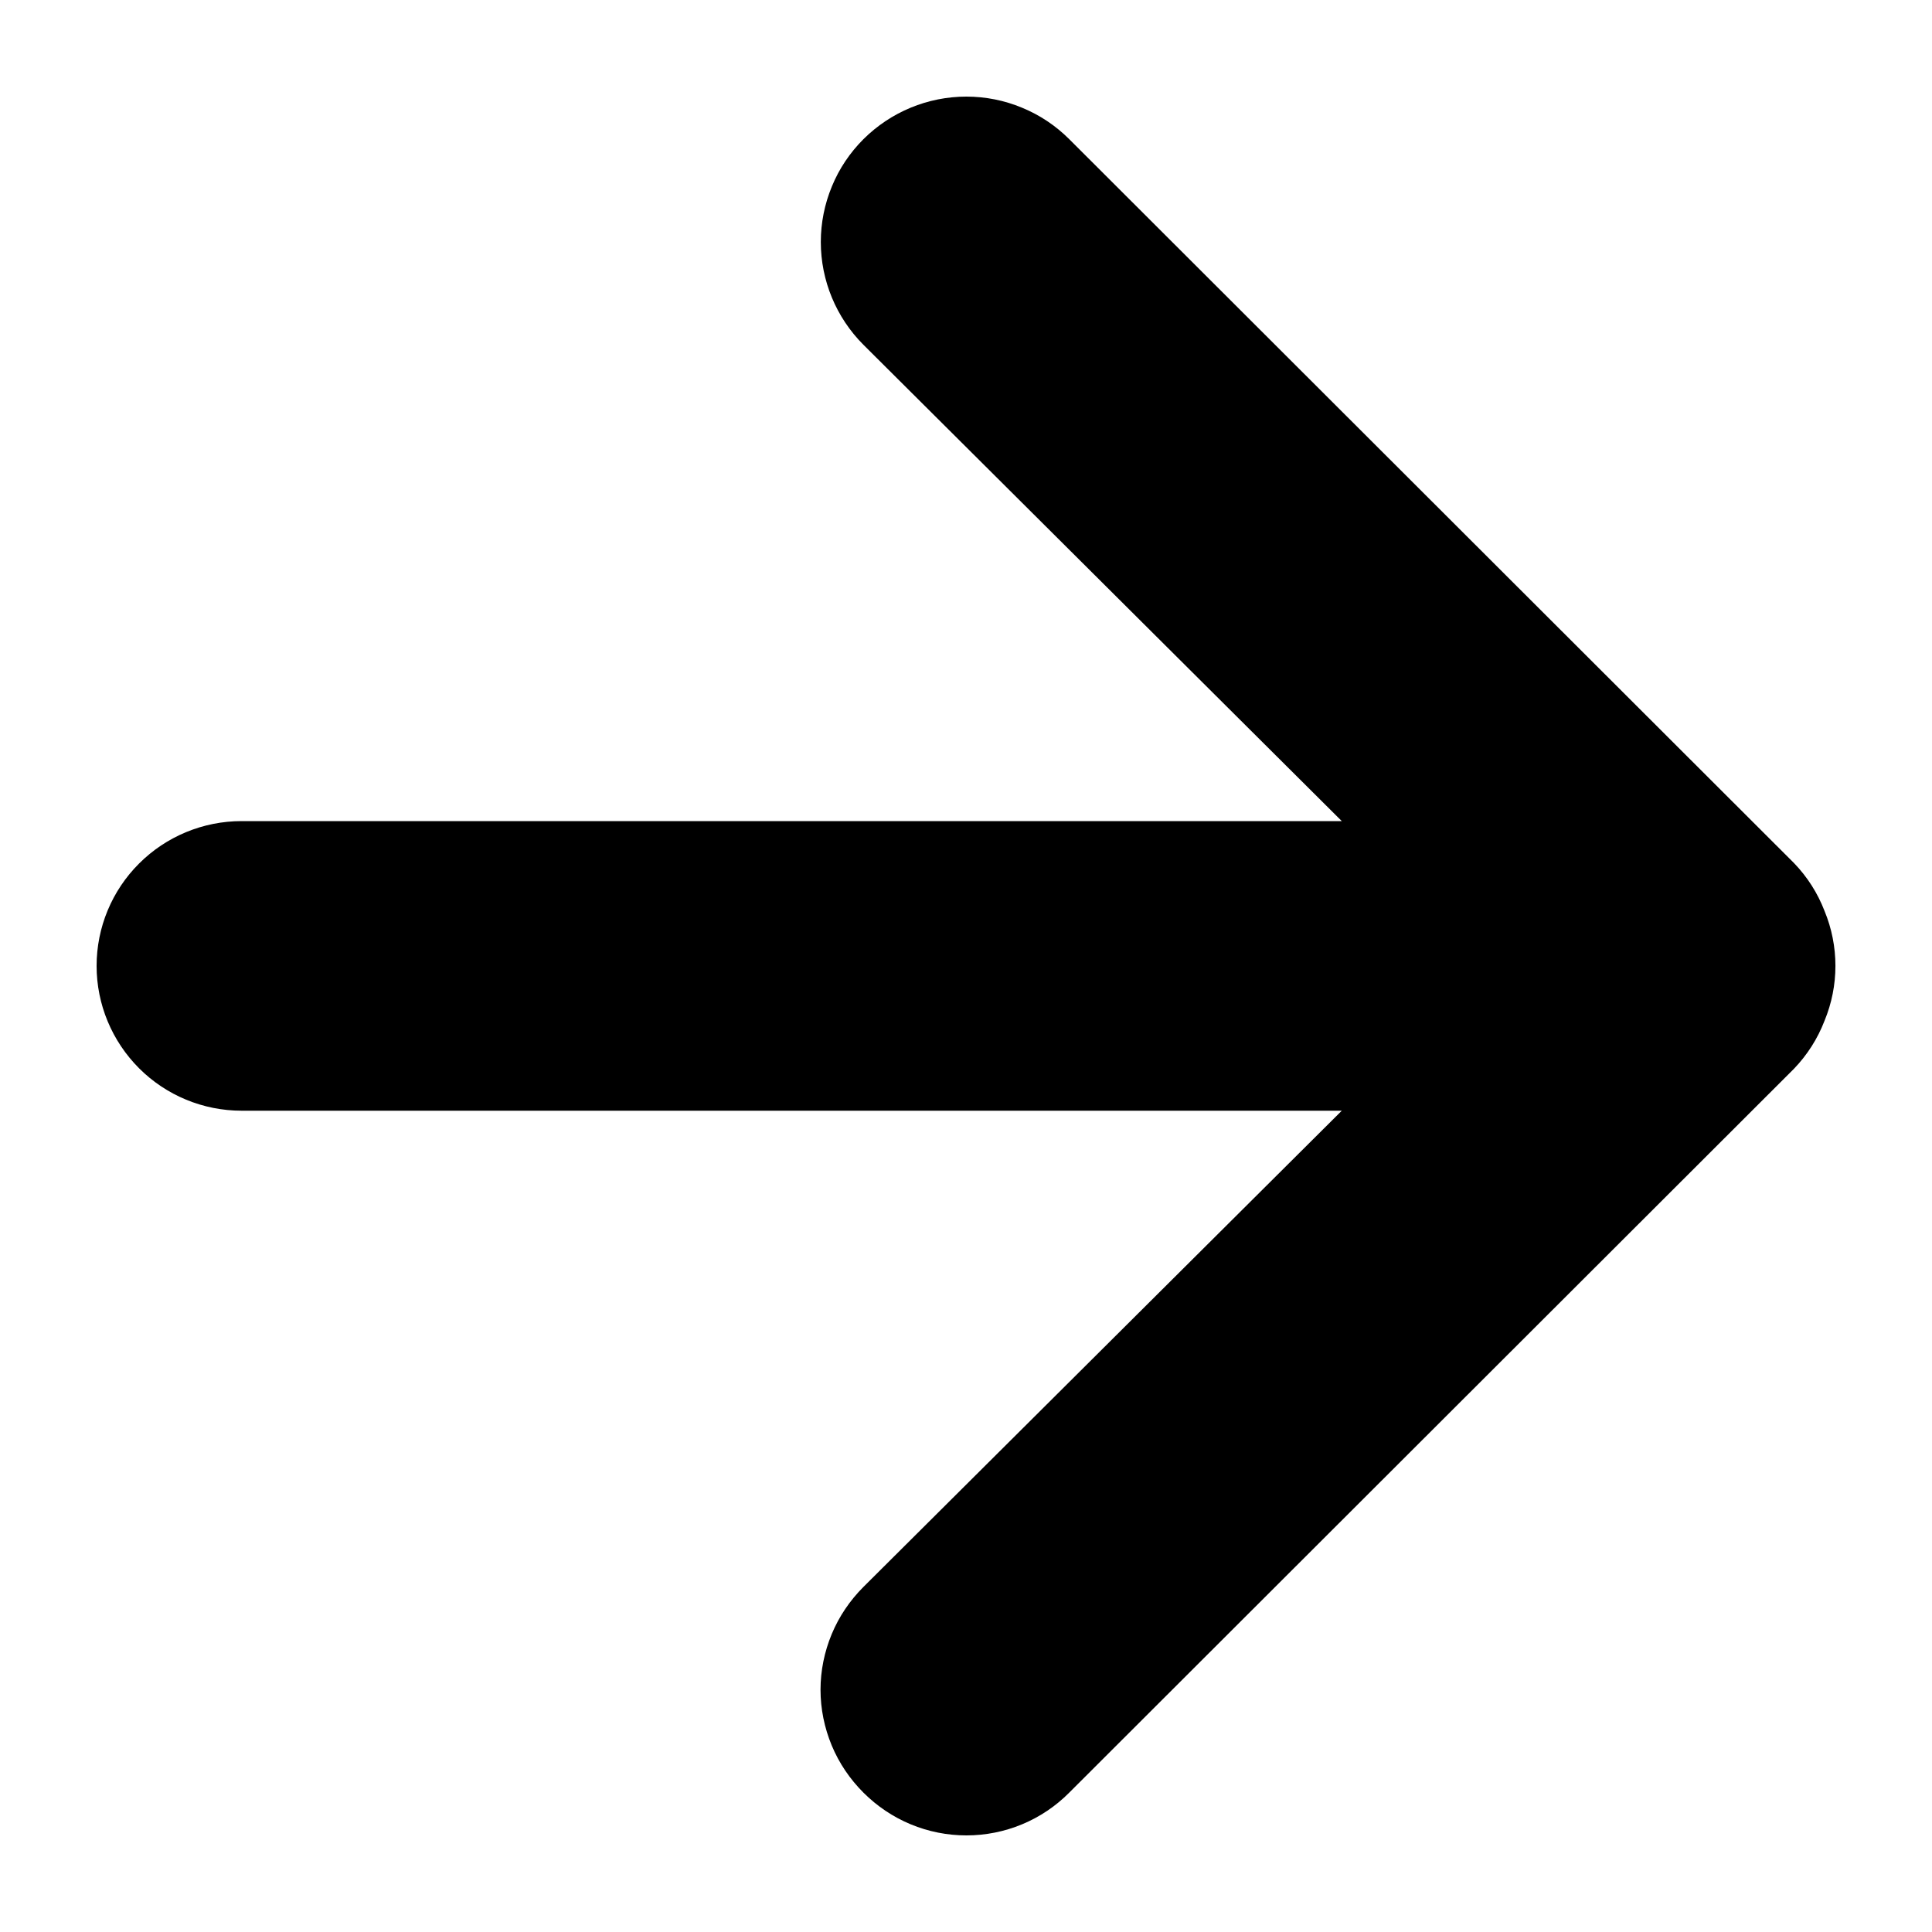
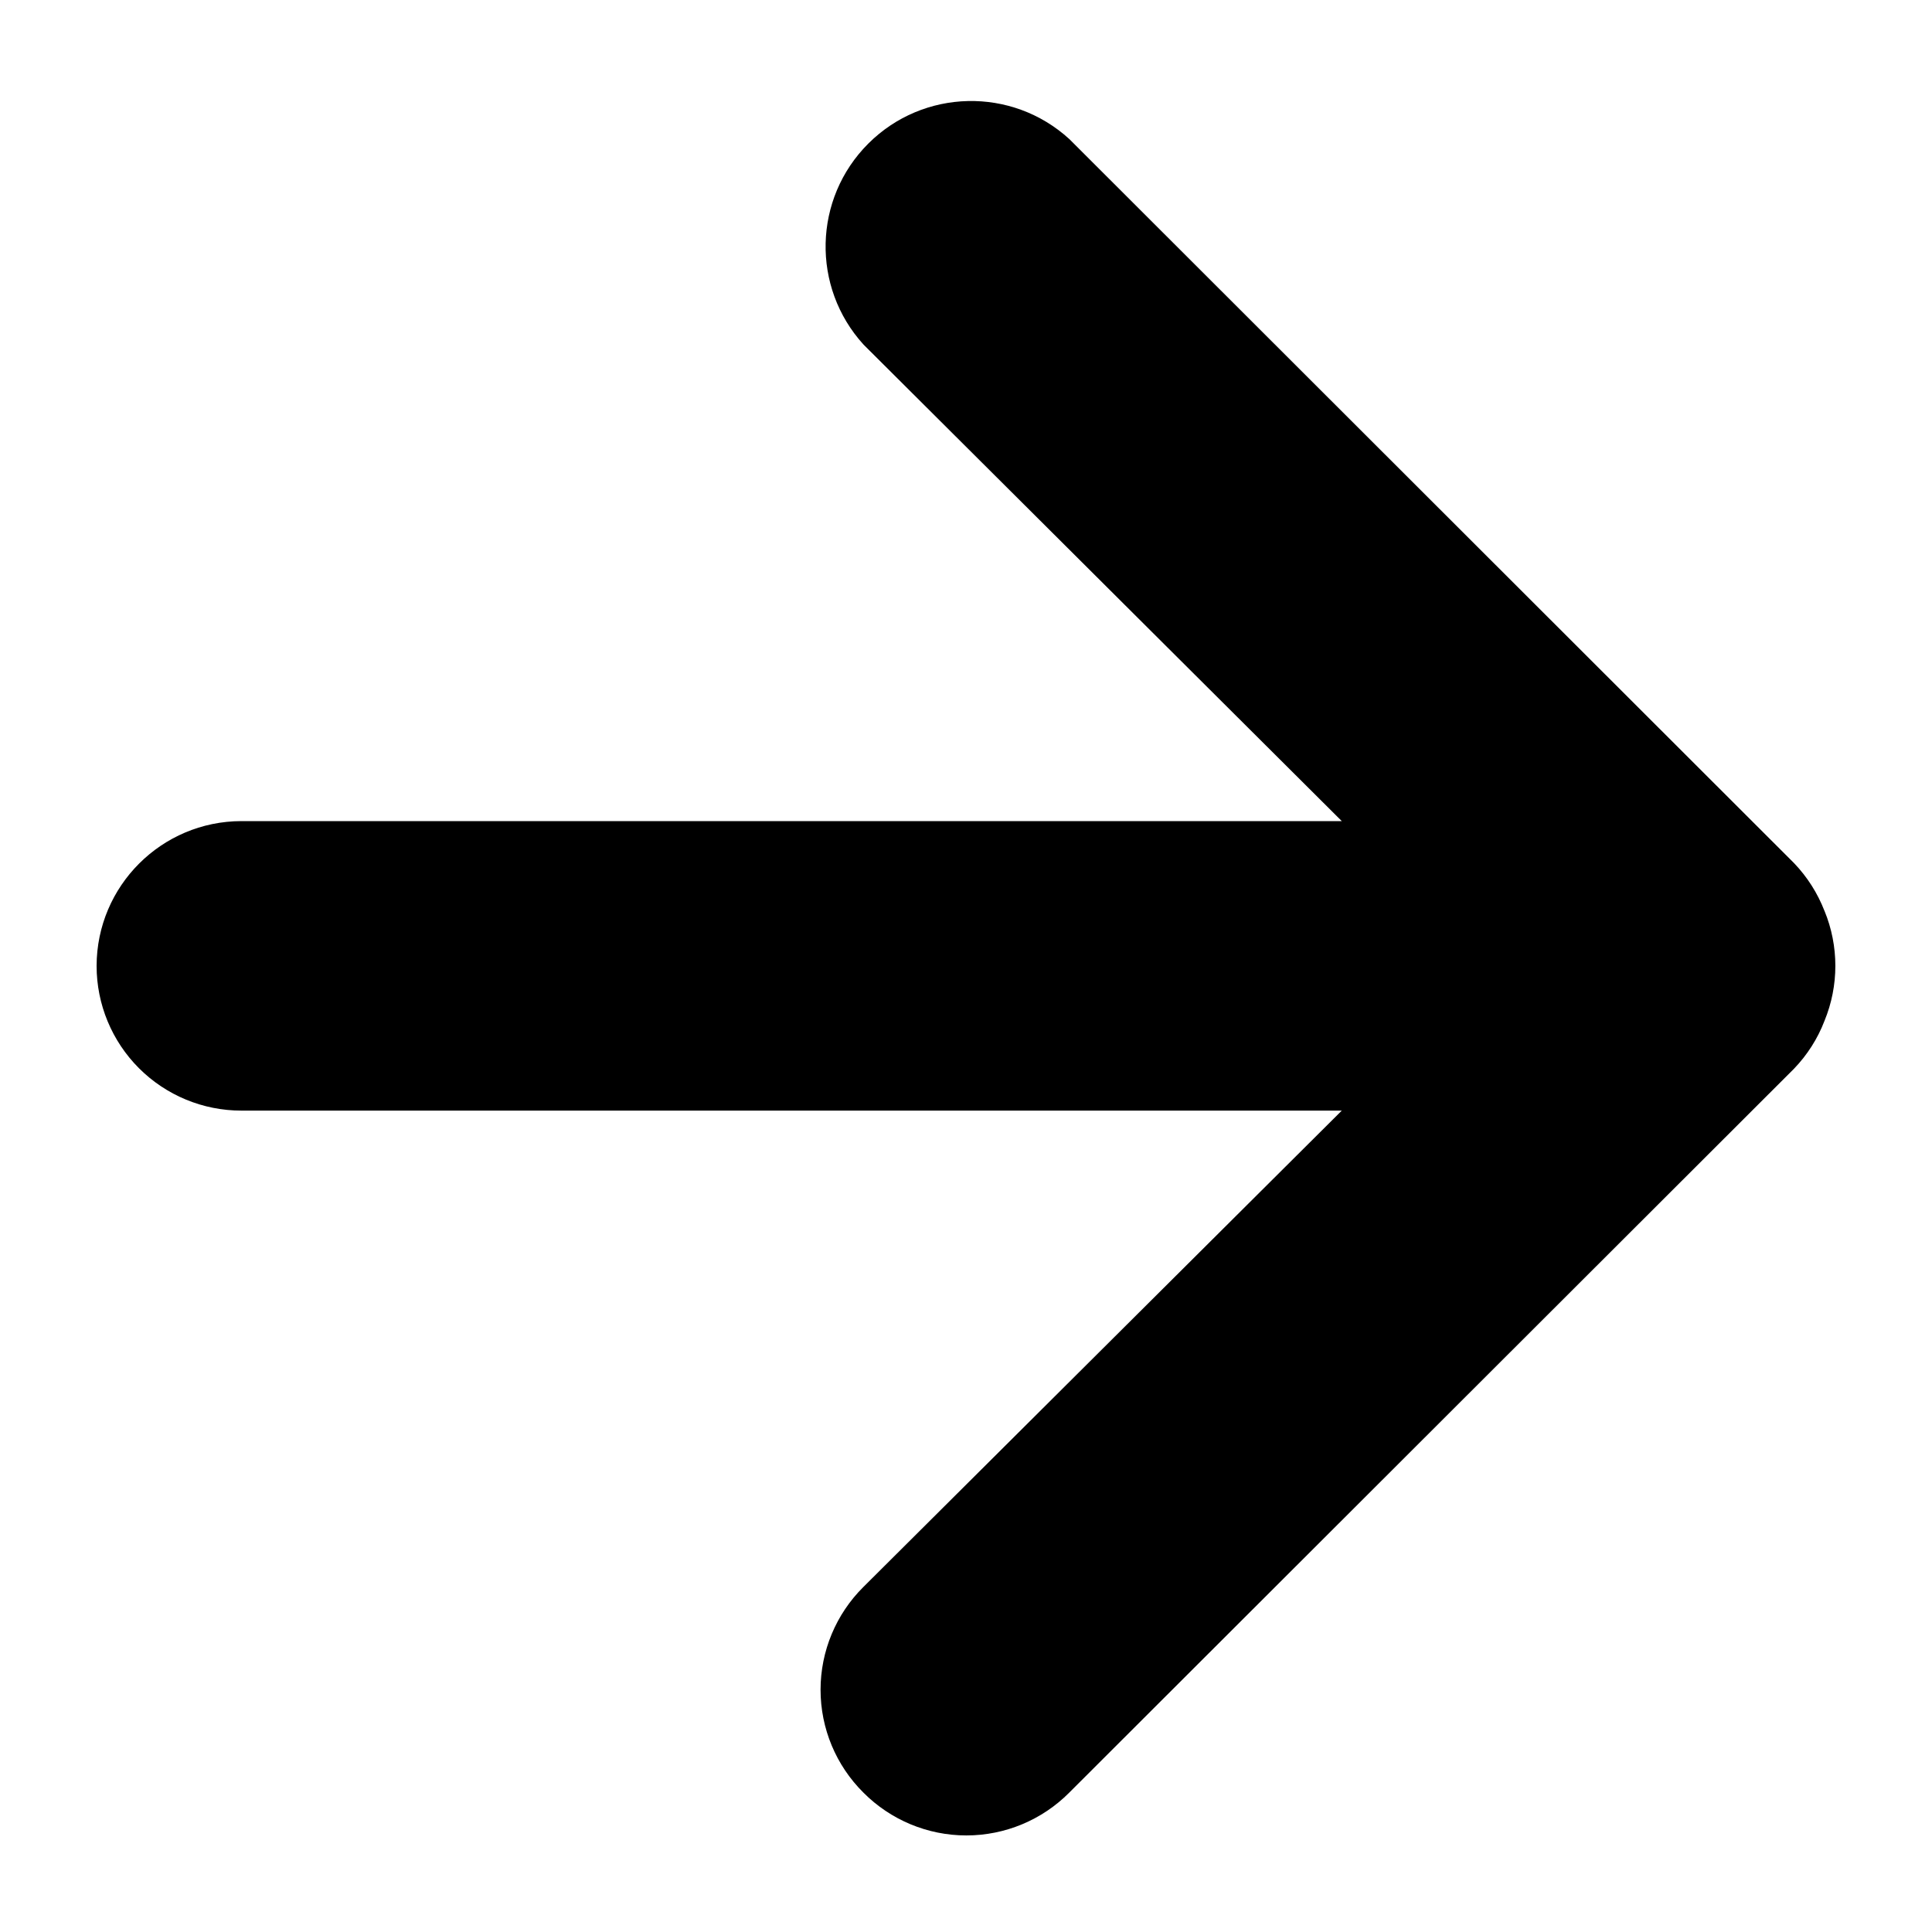
- <svg xmlns="http://www.w3.org/2000/svg" width="20" height="20" viewBox="0 0 20 20" fill="none">
-   <path d="M18.887 9.429C18.816 9.245 18.709 9.077 18.572 8.935L11.069 1.441C10.929 1.301 10.763 1.19 10.58 1.115C10.398 1.039 10.202 1 10.004 1C9.604 1 9.221 1.159 8.938 1.441C8.798 1.581 8.687 1.746 8.612 1.929C8.536 2.112 8.497 2.307 8.497 2.505C8.497 2.904 8.656 3.287 8.938 3.569L13.89 8.5H2.501C2.103 8.5 1.721 8.658 1.44 8.939C1.158 9.22 1 9.601 1 9.999C1 10.396 1.158 10.777 1.44 11.059C1.721 11.34 2.103 11.498 2.501 11.498H13.89L8.938 16.428C8.798 16.568 8.686 16.733 8.61 16.916C8.534 17.099 8.494 17.295 8.494 17.492C8.494 17.69 8.534 17.886 8.61 18.069C8.686 18.252 8.798 18.417 8.938 18.557C9.078 18.697 9.244 18.809 9.427 18.885C9.61 18.961 9.806 19 10.004 19C10.202 19 10.398 18.961 10.581 18.885C10.764 18.809 10.93 18.697 11.069 18.557L18.572 11.063C18.709 10.92 18.816 10.752 18.887 10.568C19.038 10.203 19.038 9.794 18.887 9.429Z" fill="black" />
+ <svg xmlns="http://www.w3.org/2000/svg" width="20" height="20" fill="none">
+   <path d="M18.887 9.43a1.498 1.498 0 00-.315-.495L11.07 1.44a1.507 1.507 0 00-2.13 2.128L13.89 8.5H2.5A1.502 1.502 0 001 9.999a1.498 1.498 0 001.5 1.498h11.39l-4.952 4.931a1.499 1.499 0 000 2.129 1.502 1.502 0 002.131 0l7.503-7.494c.137-.143.244-.31.315-.495.15-.365.15-.774 0-1.139z" fill="#000" />
</svg>
